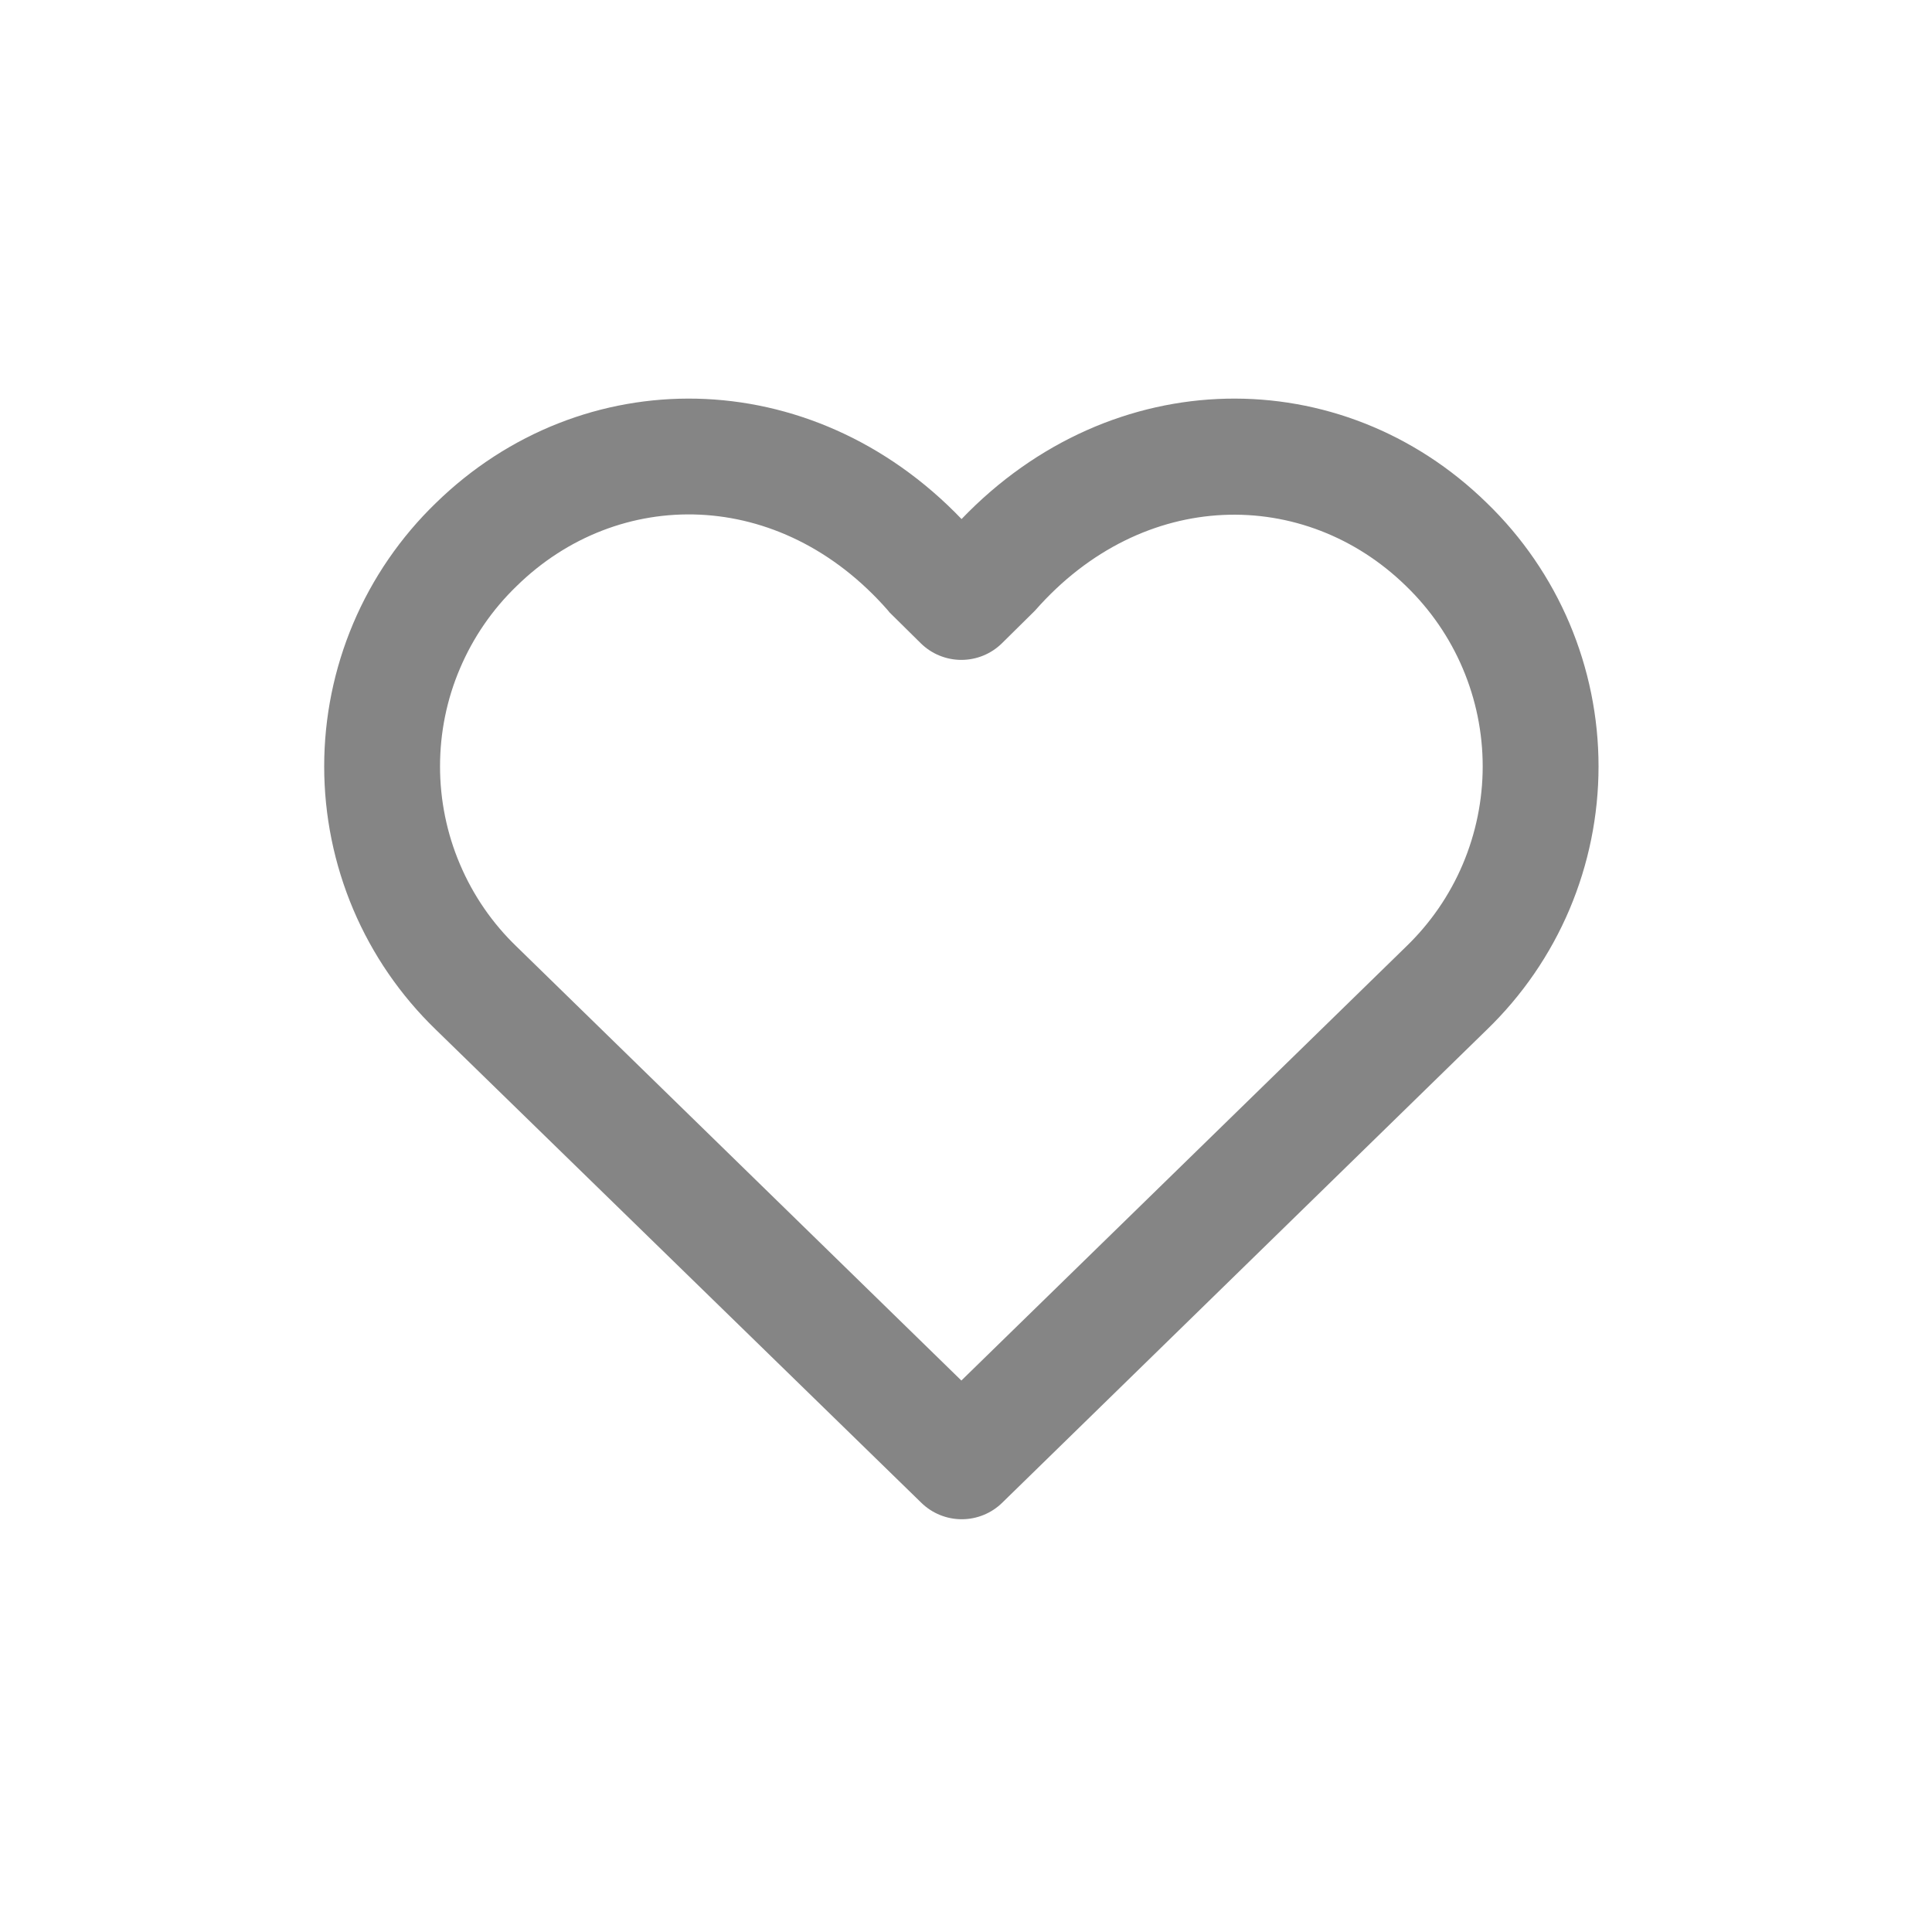
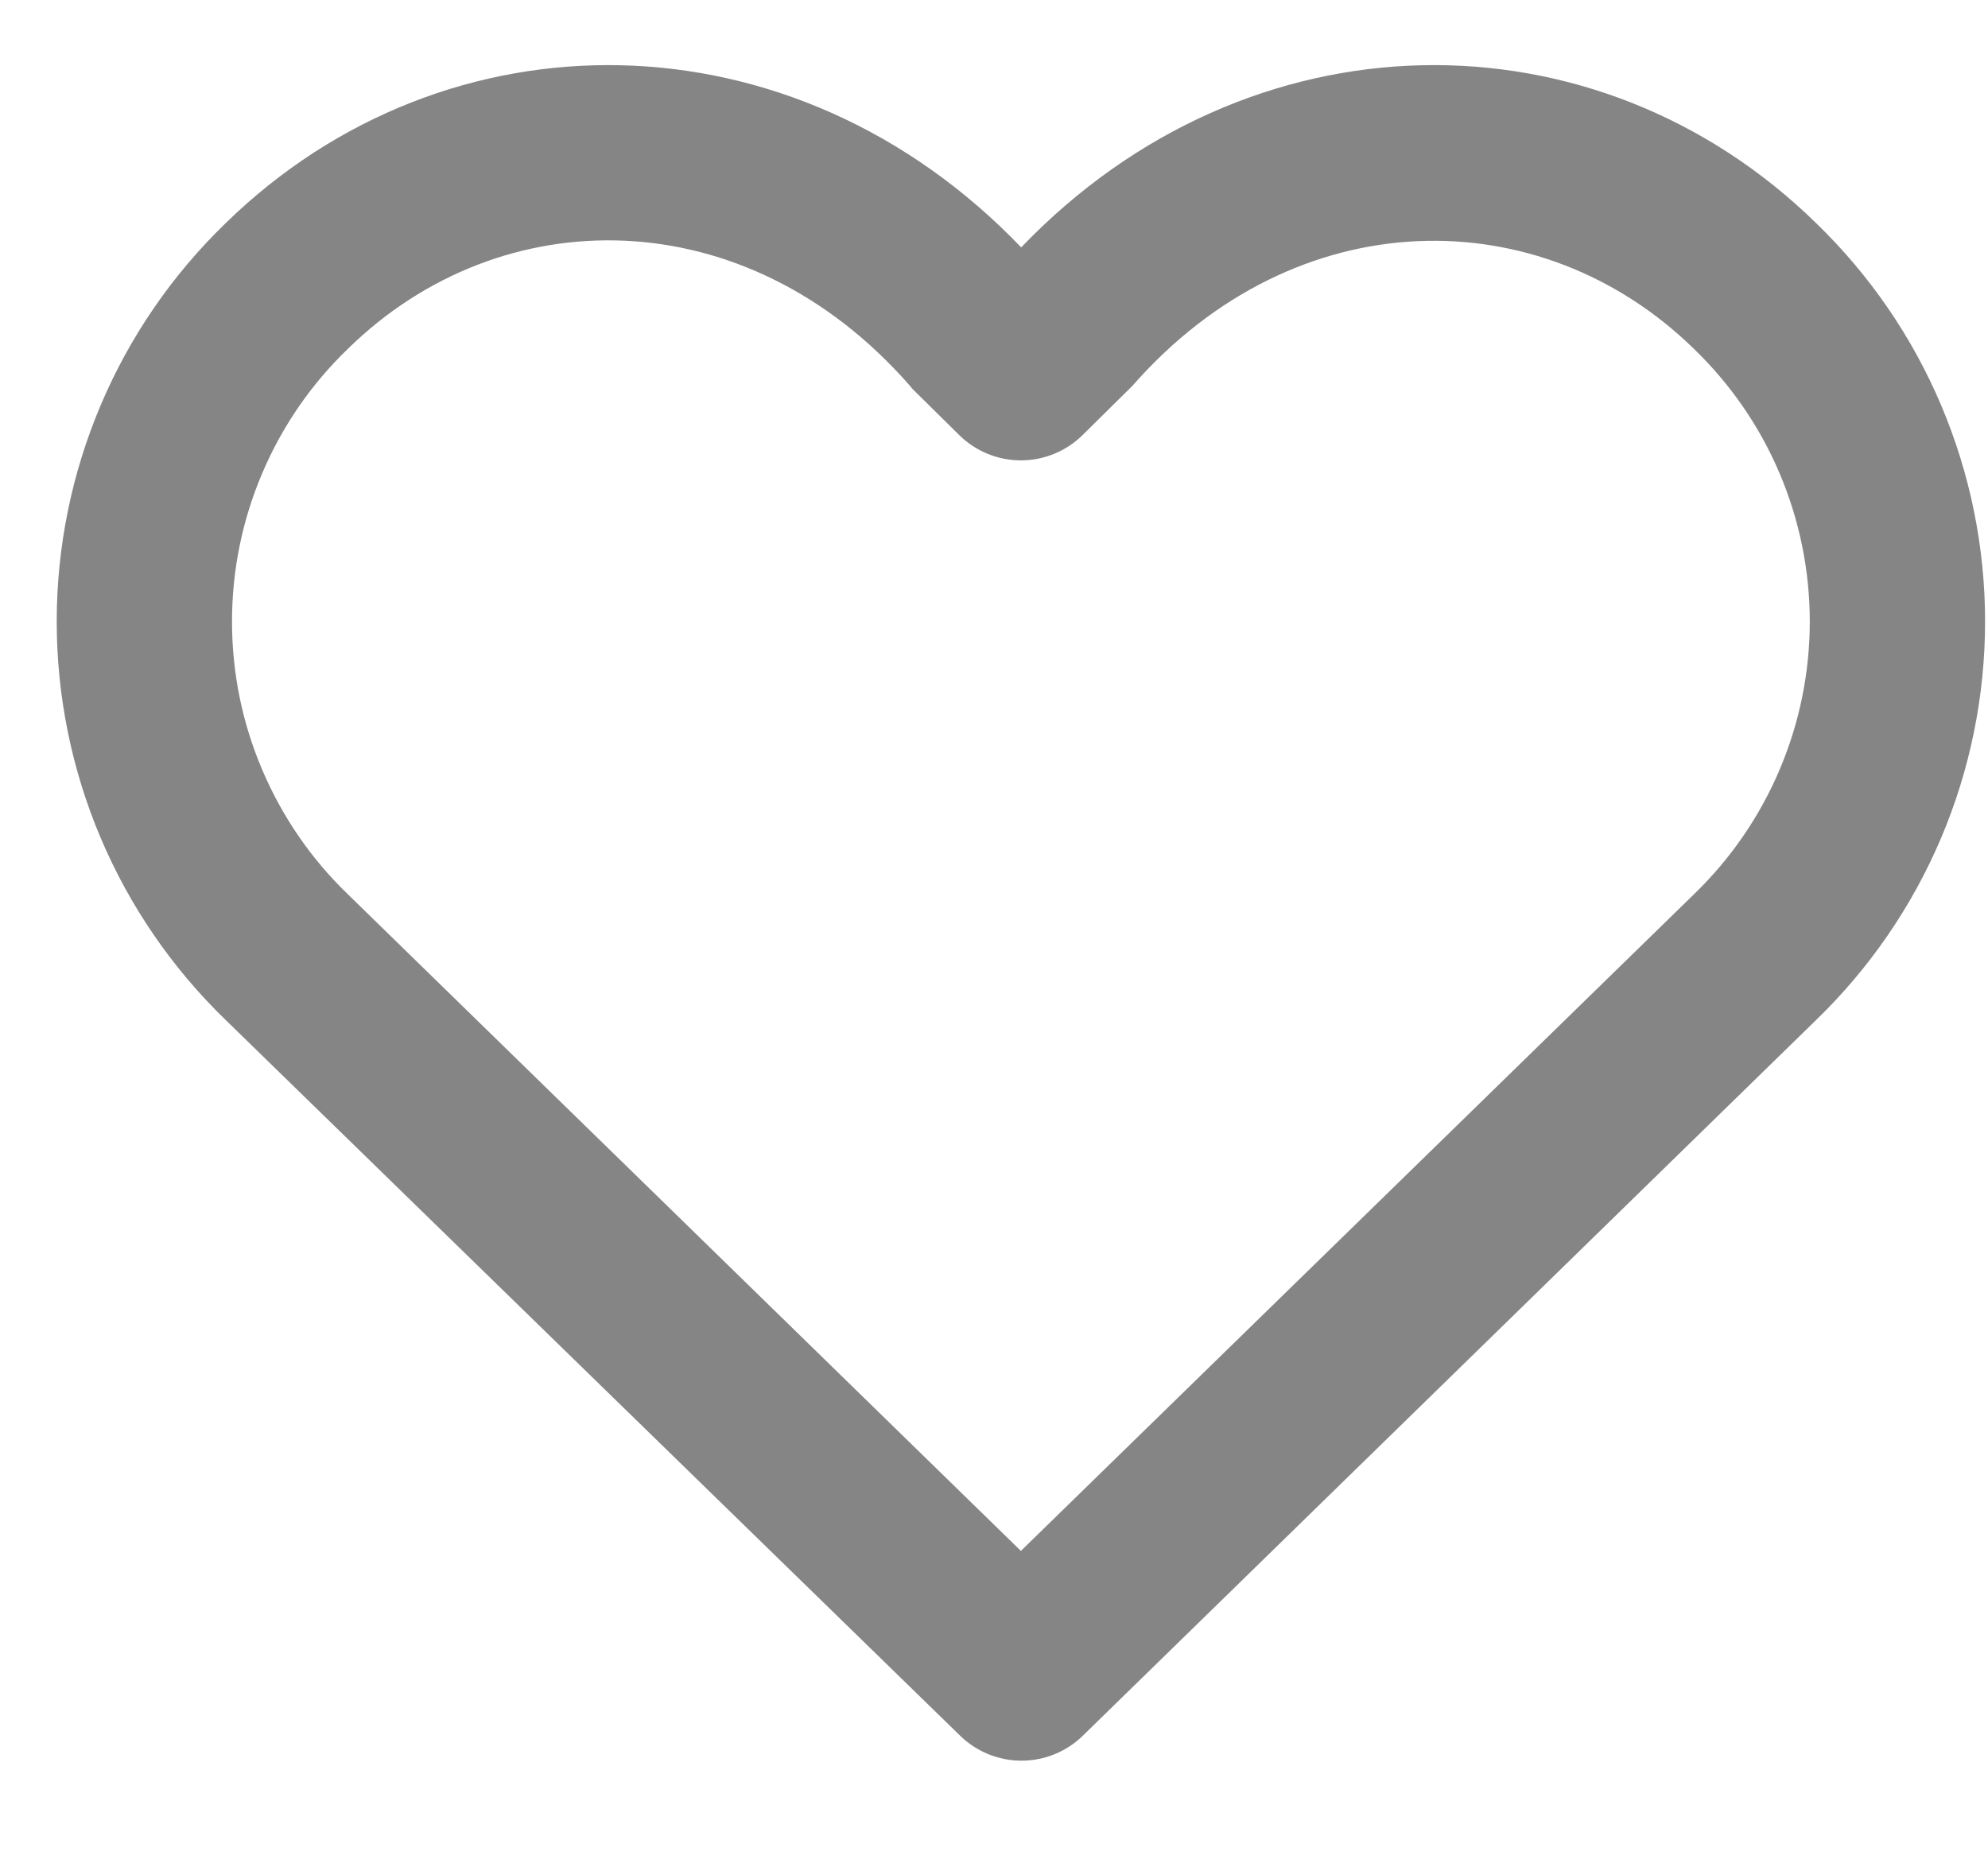
- <svg xmlns="http://www.w3.org/2000/svg" width="40" height="40" viewBox="0 0 25 25" fill="none">
-   <path d="M12.44 6.719C14.395 4.679 17.36 4.669 19.24 6.509C19.697 6.951 20.061 7.481 20.309 8.066C20.557 8.652 20.685 9.281 20.685 9.917C20.685 10.553 20.557 11.182 20.309 11.768C20.061 12.353 19.697 12.882 19.24 13.324L12.97 19.444C12.83 19.582 12.641 19.659 12.445 19.659C12.249 19.659 12.06 19.582 11.92 19.444L5.64 13.324C5.183 12.882 4.819 12.353 4.571 11.768C4.323 11.182 4.195 10.553 4.195 9.917C4.195 9.281 4.323 8.652 4.571 8.066C4.819 7.481 5.183 6.951 5.64 6.509C7.525 4.669 10.49 4.679 12.445 6.719H12.44ZM11.49 7.899C10.09 6.299 7.995 6.299 6.685 7.584C6.371 7.887 6.122 8.249 5.952 8.65C5.781 9.05 5.694 9.481 5.694 9.917C5.694 10.352 5.781 10.783 5.952 11.184C6.122 11.585 6.371 11.947 6.685 12.249L12.44 17.864L18.195 12.249C18.508 11.947 18.758 11.585 18.928 11.184C19.098 10.783 19.186 10.352 19.186 9.917C19.186 9.481 19.098 9.05 18.928 8.65C18.758 8.249 18.508 7.887 18.195 7.584C16.885 6.304 14.795 6.304 13.395 7.899L13.37 7.924L12.965 8.324C12.825 8.462 12.636 8.539 12.44 8.539C12.244 8.539 12.055 8.462 11.915 8.324L11.51 7.924L11.49 7.899Z" fill="black" fill-opacity="0.48" />
+ <svg xmlns="http://www.w3.org/2000/svg" width="17" height="16" viewBox="0 0 17 16" fill="none">
+   <path d="M8.73 2.118C10.685 0.078 13.65 0.068 15.53 1.908C15.987 2.35 16.351 2.879 16.599 3.465C16.847 4.05 16.975 4.679 16.975 5.315C16.975 5.951 16.847 6.581 16.599 7.166C16.351 7.751 15.987 8.281 15.53 8.723L9.26 14.843C9.12 14.98 8.931 15.057 8.735 15.057C8.539 15.057 8.35 14.98 8.21 14.843L1.93 8.723C1.473 8.281 1.109 7.751 0.861 7.166C0.613 6.581 0.485 5.951 0.485 5.315C0.485 4.679 0.613 4.05 0.861 3.465C1.109 2.879 1.473 2.35 1.93 1.908C3.815 0.068 6.78 0.078 8.735 2.118H8.73ZM7.78 3.298C6.38 1.698 4.285 1.698 2.975 2.983C2.661 3.285 2.412 3.647 2.242 4.048C2.071 4.449 1.984 4.88 1.984 5.315C1.984 5.751 2.071 6.182 2.242 6.582C2.412 6.983 2.661 7.346 2.975 7.648L8.73 13.263L14.485 7.648C14.798 7.346 15.048 6.983 15.218 6.582C15.388 6.182 15.476 5.751 15.476 5.315C15.476 4.88 15.388 4.449 15.218 4.048C15.048 3.647 14.798 3.285 14.485 2.983C13.175 1.703 11.085 1.703 9.685 3.298L9.66 3.323L9.255 3.723C9.115 3.86 8.926 3.937 8.73 3.937C8.534 3.937 8.345 3.86 8.205 3.723L7.8 3.323L7.78 3.298Z" fill="black" fill-opacity="0.48" />
</svg>
